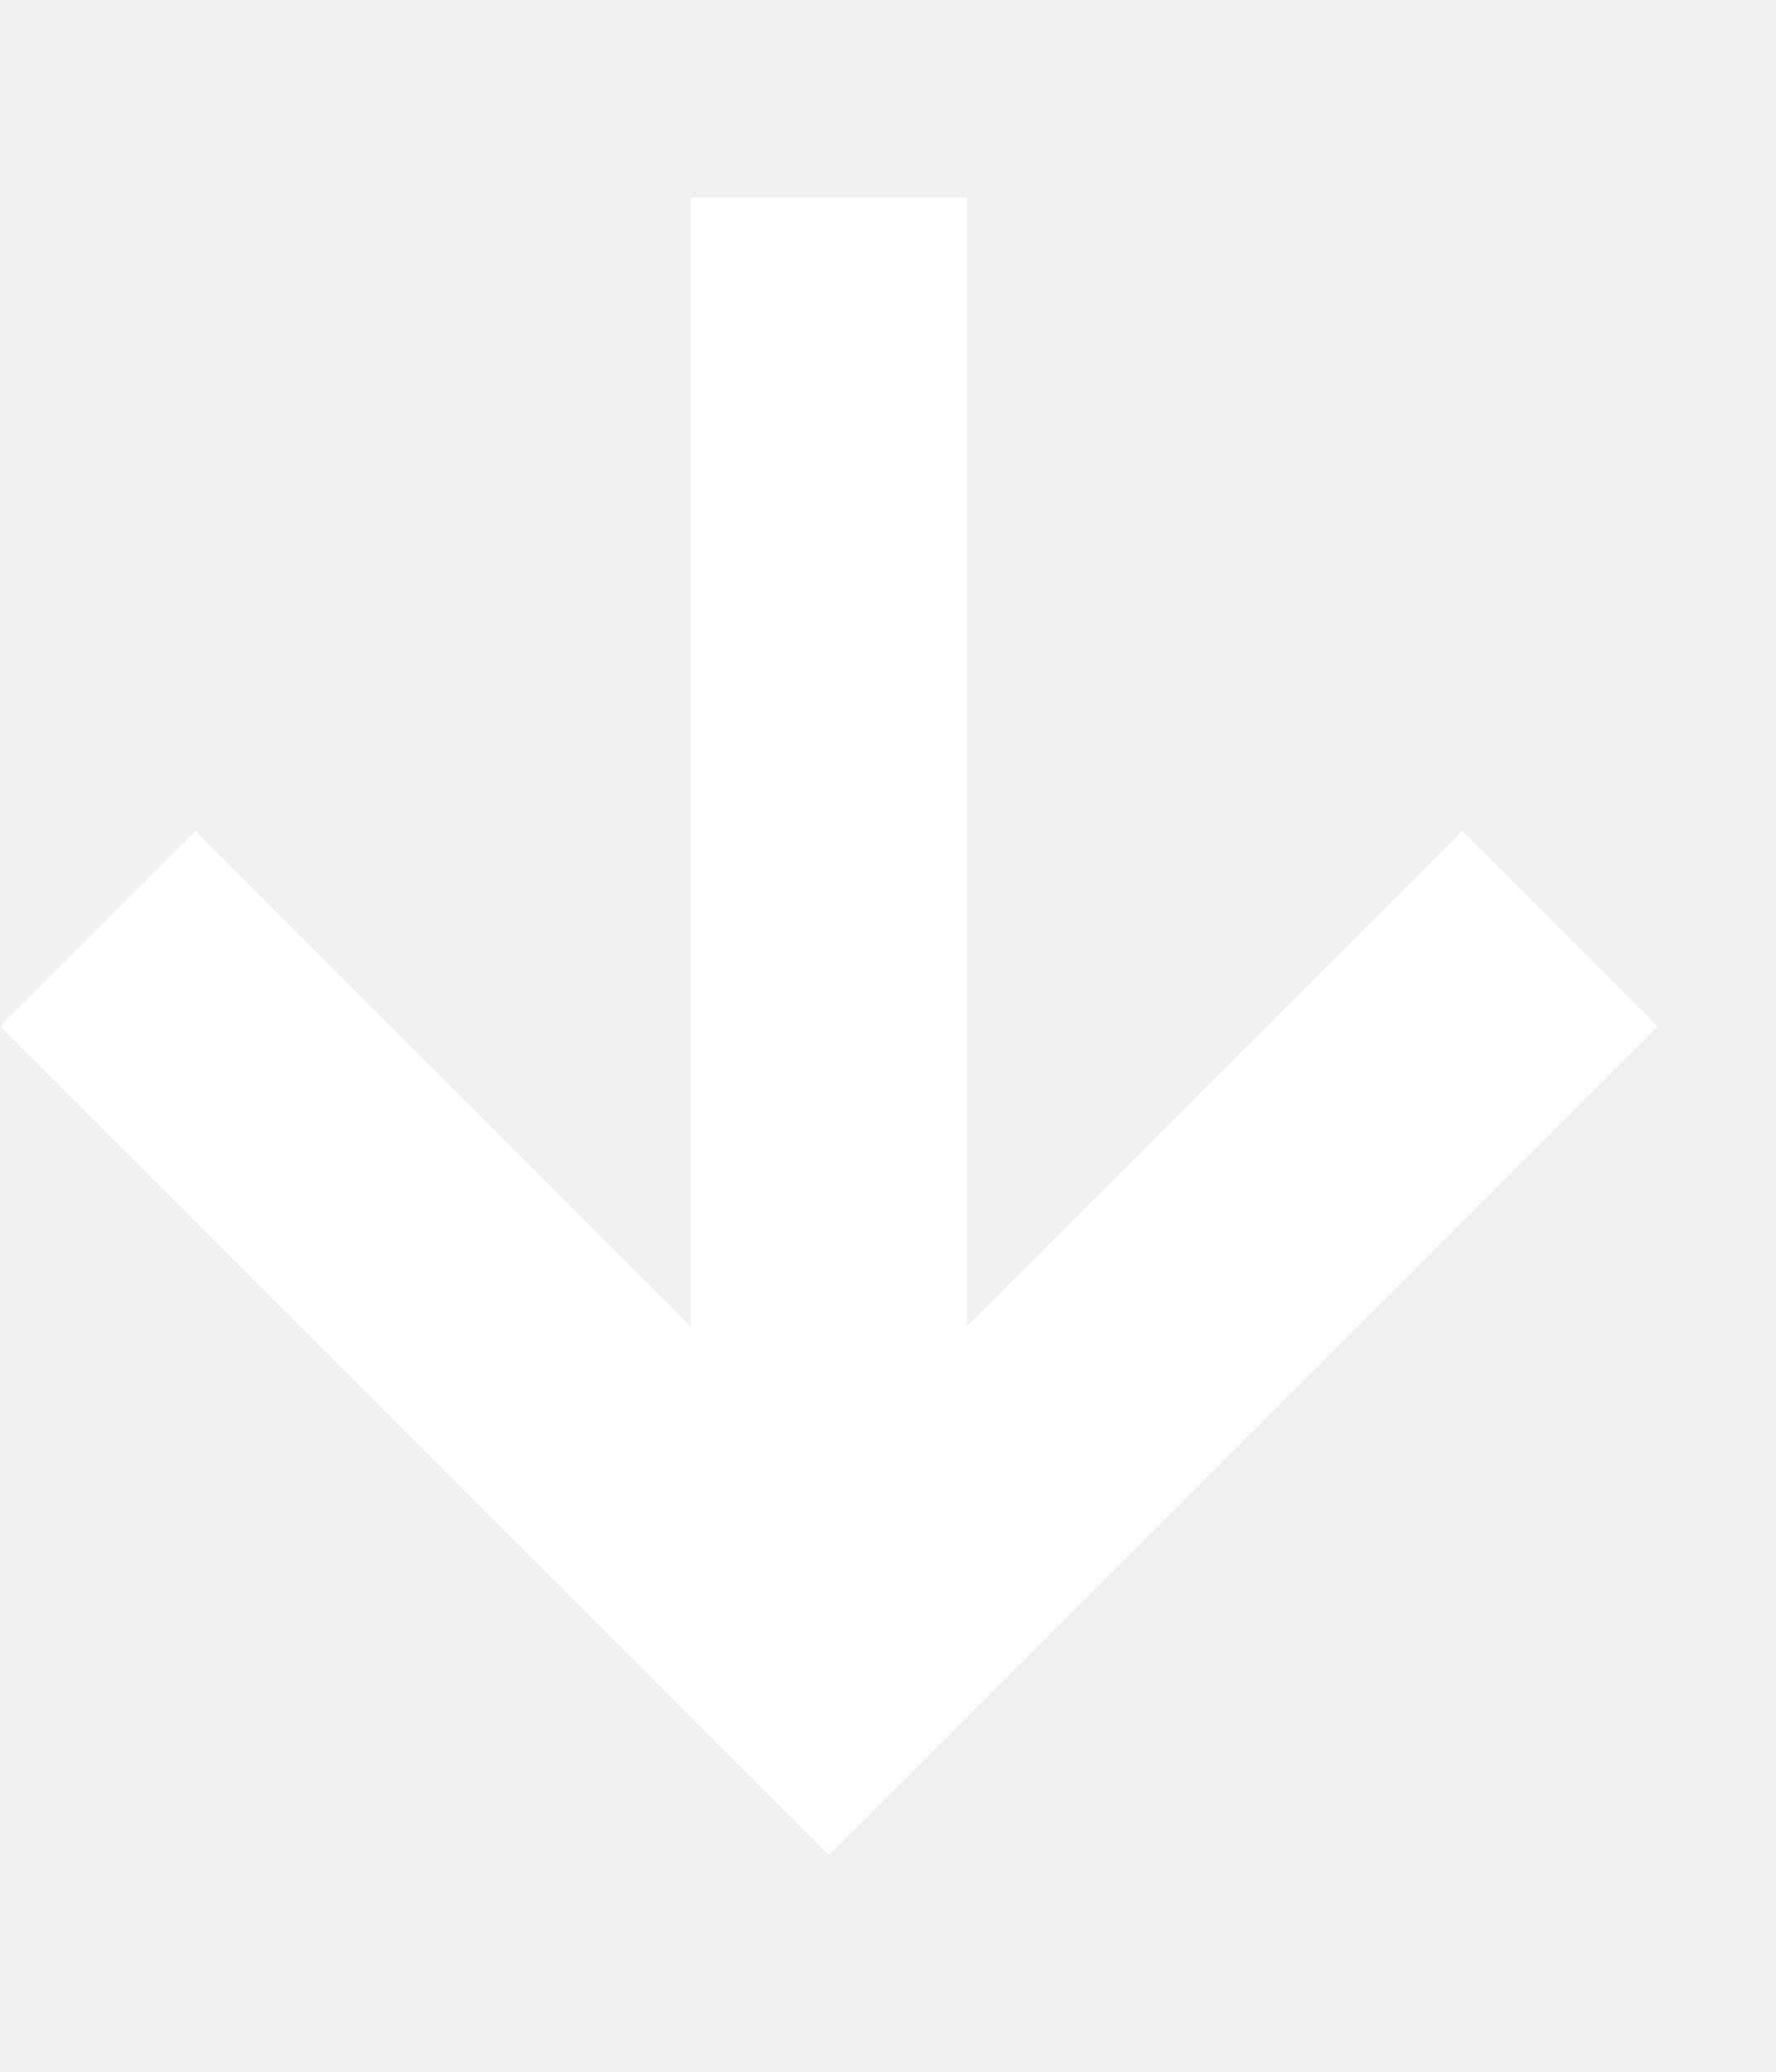
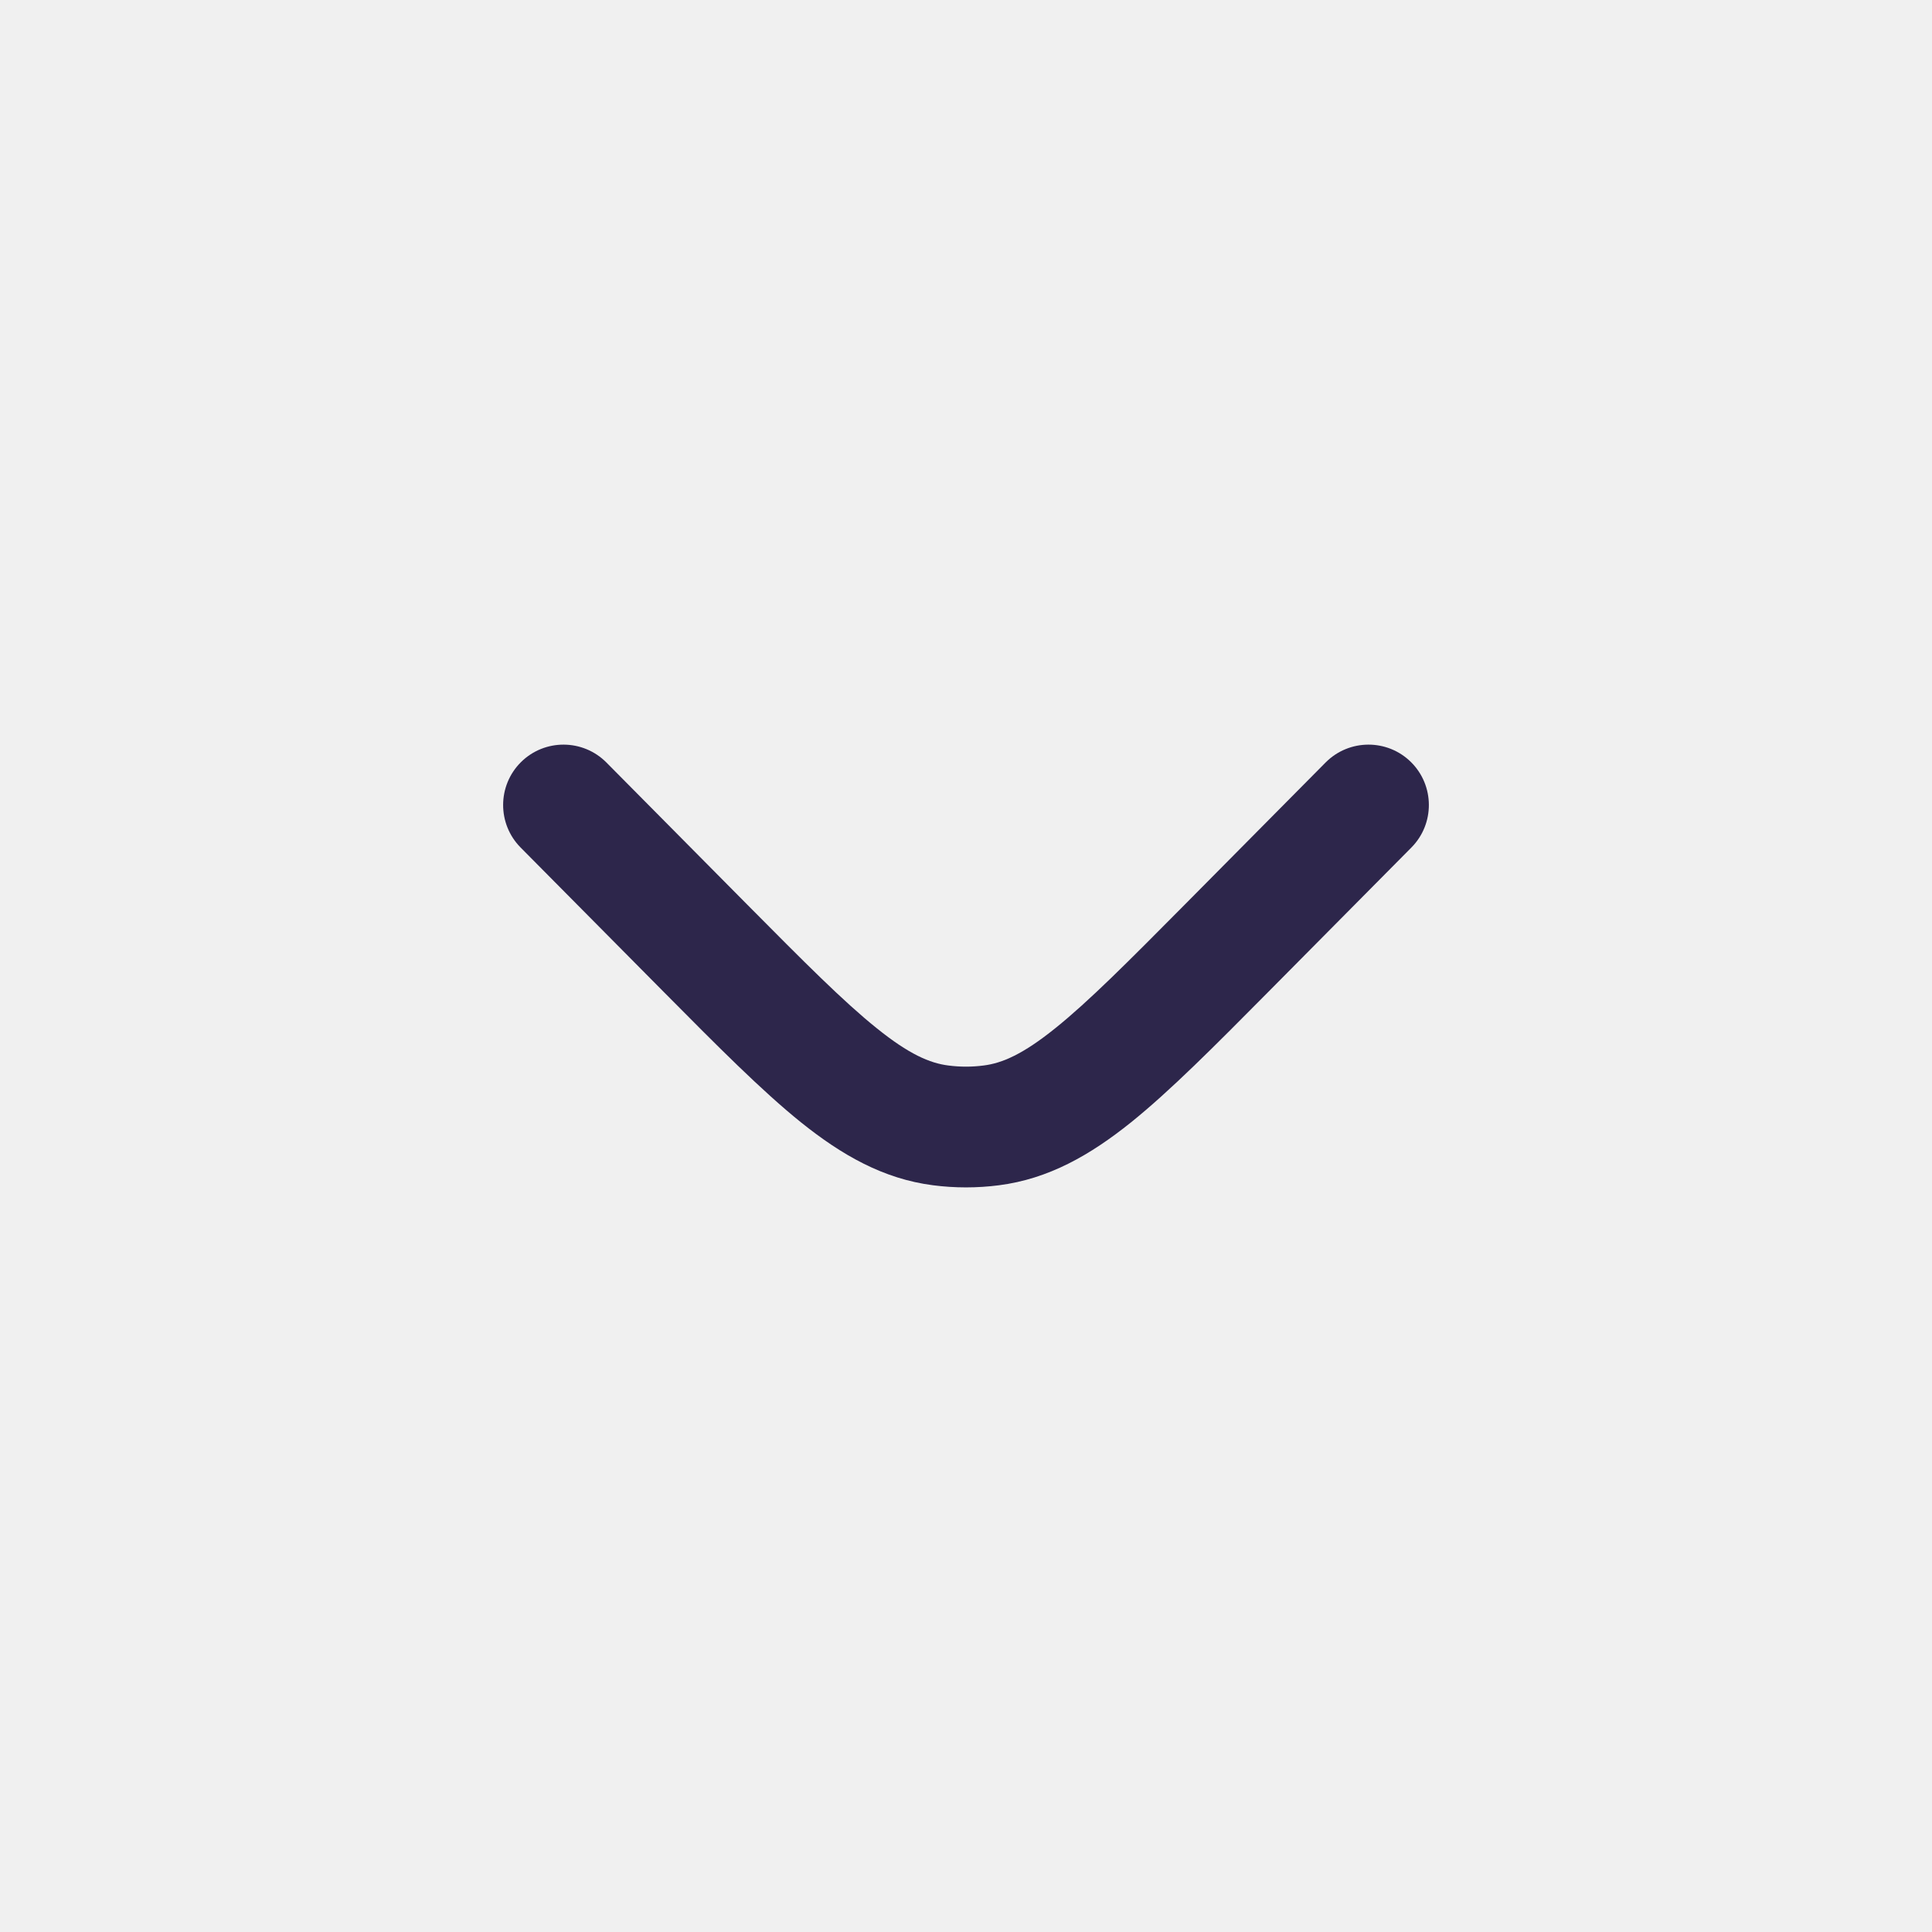
- <svg xmlns="http://www.w3.org/2000/svg" width="6" height="7" viewBox="0 0 6 7" fill="none">
-   <path d="M0 3.467L0.66 2.807L2.333 4.48V0.667H3.267V4.48L4.94 2.807L5.6 3.467L2.8 6.267L0 3.467Z" fill="white" />
+ <svg xmlns="http://www.w3.org/2000/svg" width="24" height="24" viewBox="0 0 24 24" fill="none">
+   <path d="M17.533 10.528C17.824 10.234 17.822 9.759 17.528 9.467C17.234 9.176 16.759 9.178 16.467 9.472L14.72 11.235C14.011 11.95 13.523 12.441 13.109 12.773C12.708 13.096 12.45 13.207 12.219 13.236C12.073 13.255 11.927 13.255 11.781 13.236C11.55 13.207 11.292 13.096 10.891 12.773C10.477 12.441 9.989 11.95 9.28 11.235L7.533 9.472C7.241 9.178 6.766 9.176 6.472 9.467C6.178 9.759 6.176 10.234 6.467 10.528L8.246 12.323C8.916 12.999 9.464 13.551 9.951 13.943C10.459 14.35 10.974 14.645 11.592 14.724C11.863 14.759 12.137 14.759 12.408 14.724C13.026 14.645 13.541 14.35 14.049 13.943C14.536 13.551 15.084 12.999 15.754 12.323L17.533 10.528Z" fill="#2D264B" />
</svg>
